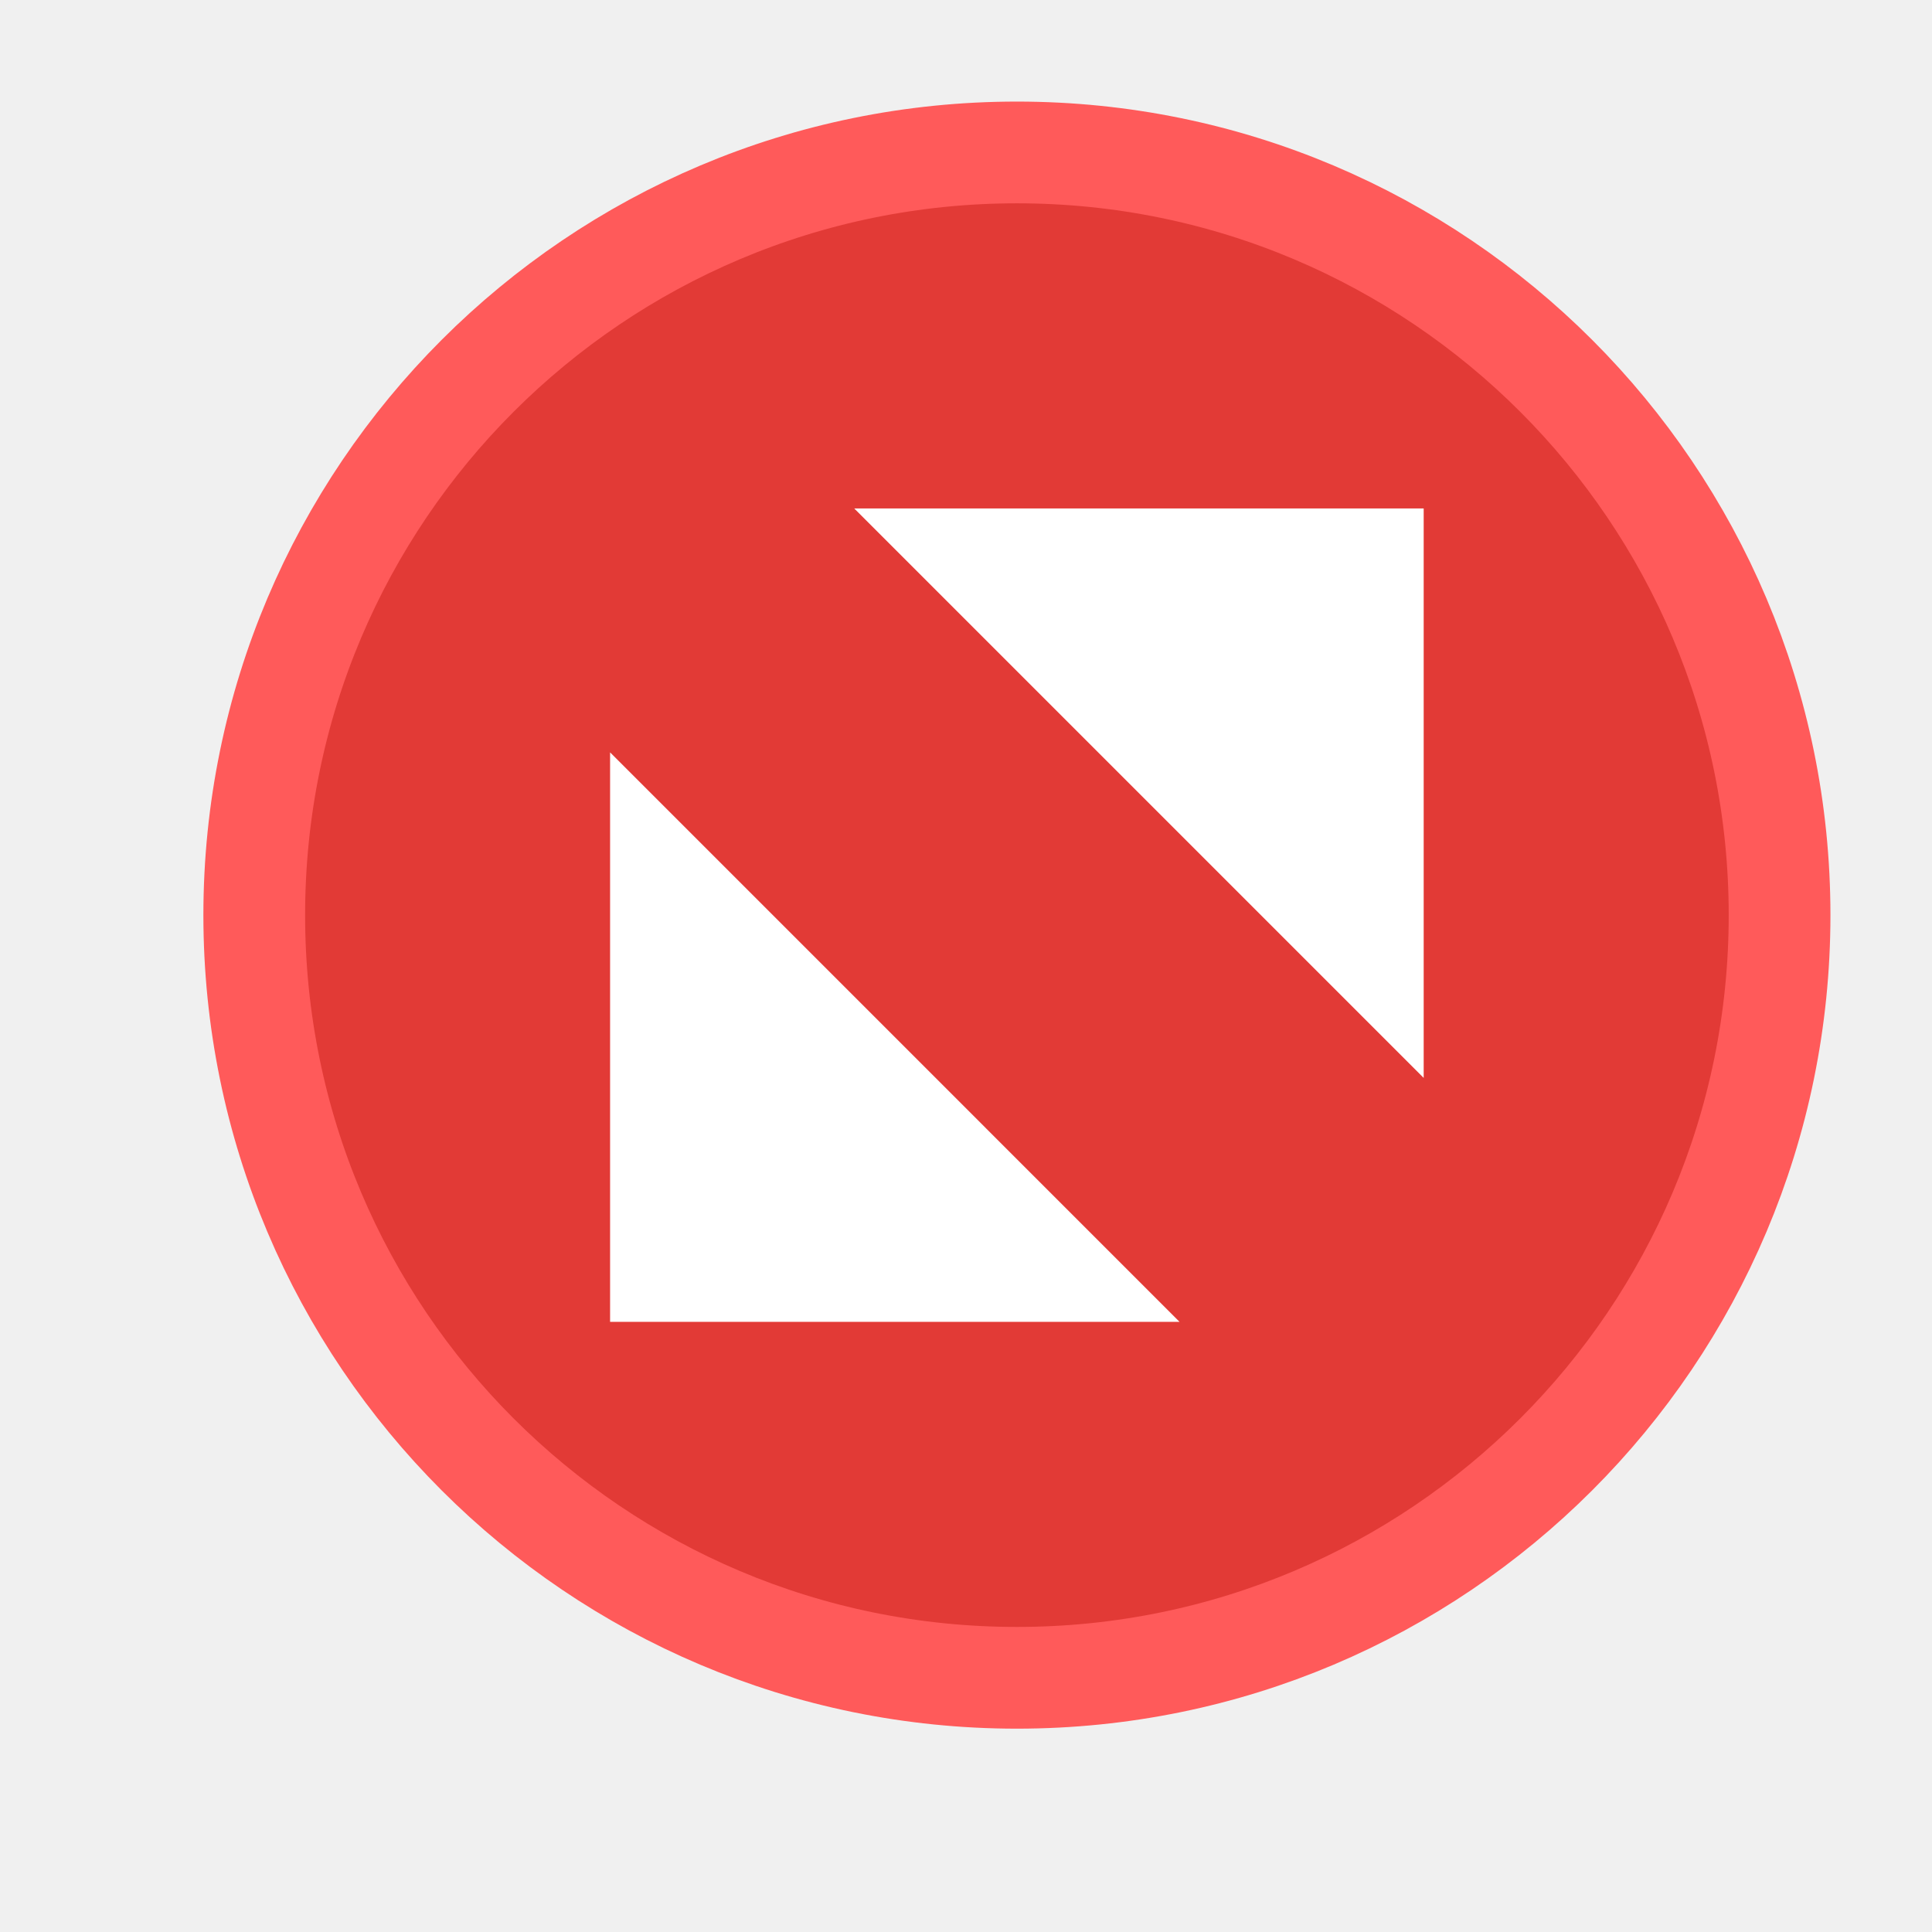
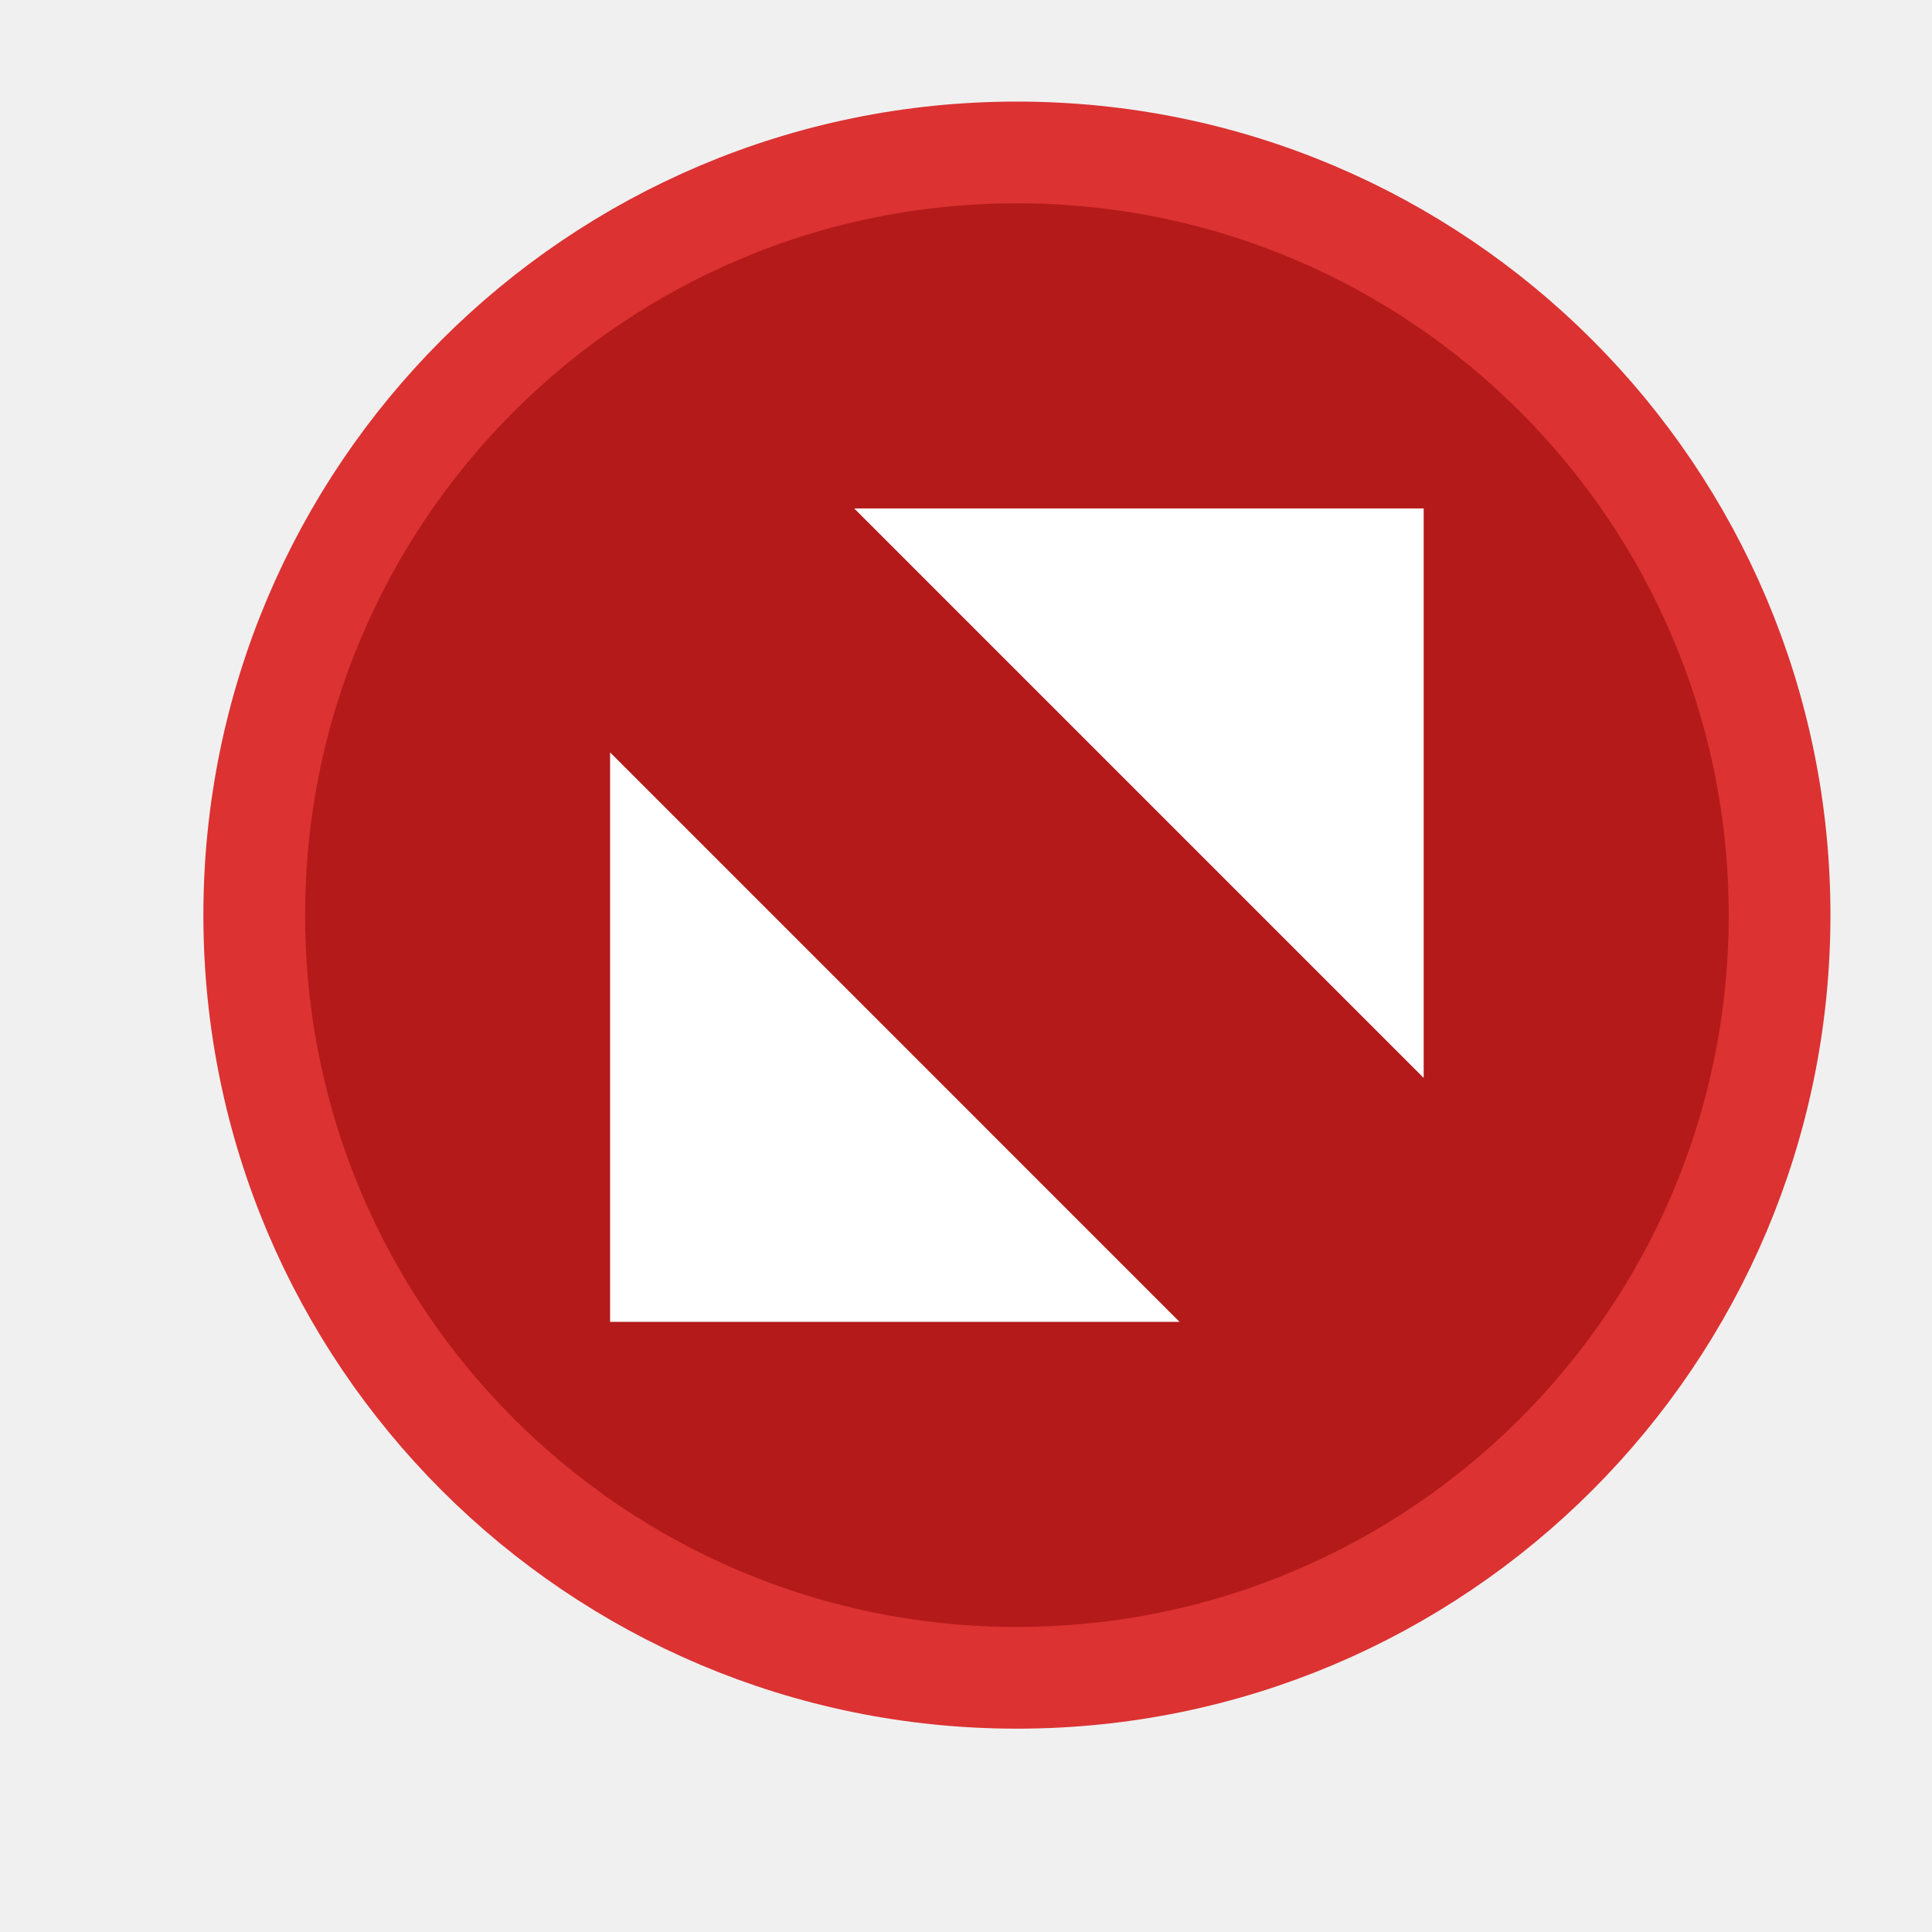
- <svg xmlns="http://www.w3.org/2000/svg" width="19" height="19" viewBox="0 0 5.027 5.027" version="1.1" id="svg8">
+ <svg xmlns="http://www.w3.org/2000/svg" id="svg8" version="1.1" viewBox="0 0 5.027 5.027" height="19" width="19">
  <defs id="defs2" />
-   <g id="layer1" transform="matrix(0.8021109,0,0,0.8021264,0.5235831,-233.728)">
-     <circle style="opacity:1;fill:#e23a36;fill-opacity:1;stroke:#ff5a5a;stroke-width:0.33;stroke-linecap:round;stroke-linejoin:miter;stroke-miterlimit:4;stroke-dasharray:none;stroke-opacity:1;paint-order:markers fill stroke" id="path815" cx="2.646" cy="294.354" r="2.474" />
-     <g transform="matrix(0.8,0,0,0.8,0.1935206,59.8349)" id="g843">
-       <path id="rect1044" d="M 2.406,291.5 H 4.715 v 2.309 z" style="opacity:1;fill:#ffffff;fill-opacity:1;stroke:none;stroke-width:0.362;stroke-linecap:round;stroke-linejoin:miter;stroke-miterlimit:4;stroke-dasharray:none;stroke-opacity:1;paint-order:markers fill stroke" />
-       <path id="rect1044-7" d="M 3.725,294.798 H 1.416 v -2.309 z" style="opacity:1;fill:#ffffff;fill-opacity:1;stroke:none;stroke-width:0.362;stroke-linecap:round;stroke-linejoin:miter;stroke-miterlimit:4;stroke-dasharray:none;stroke-opacity:1;paint-order:markers fill stroke" />
+   <g transform="matrix(0.8021109,0,0,0.8021264,0.5235831,-233.728)" id="layer1">
+     <circle r="2.474" cy="294.354" cx="2.646" id="path815" style="opacity:1;fill:#b41a1a;fill-opacity:1;stroke:#dc3232;stroke-width:0.33;stroke-linecap:round;stroke-linejoin:miter;stroke-miterlimit:4;stroke-dasharray:none;stroke-opacity:1;paint-order:markers fill stroke" />
+     <g id="g843" transform="matrix(0.8,0,0,0.8,0.1935206,59.8349)">
+       <path style="opacity:1;fill:#ffffff;fill-opacity:1;stroke:none;stroke-width:0.362;stroke-linecap:round;stroke-linejoin:miter;stroke-miterlimit:4;stroke-dasharray:none;stroke-opacity:1;paint-order:markers fill stroke" d="M 2.406,291.5 H 4.715 v 2.309 z" id="rect1044" />
+       <path style="opacity:1;fill:#ffffff;fill-opacity:1;stroke:none;stroke-width:0.362;stroke-linecap:round;stroke-linejoin:miter;stroke-miterlimit:4;stroke-dasharray:none;stroke-opacity:1;paint-order:markers fill stroke" d="M 3.725,294.798 H 1.416 v -2.309 z" id="rect1044-7" />
    </g>
  </g>
</svg>
